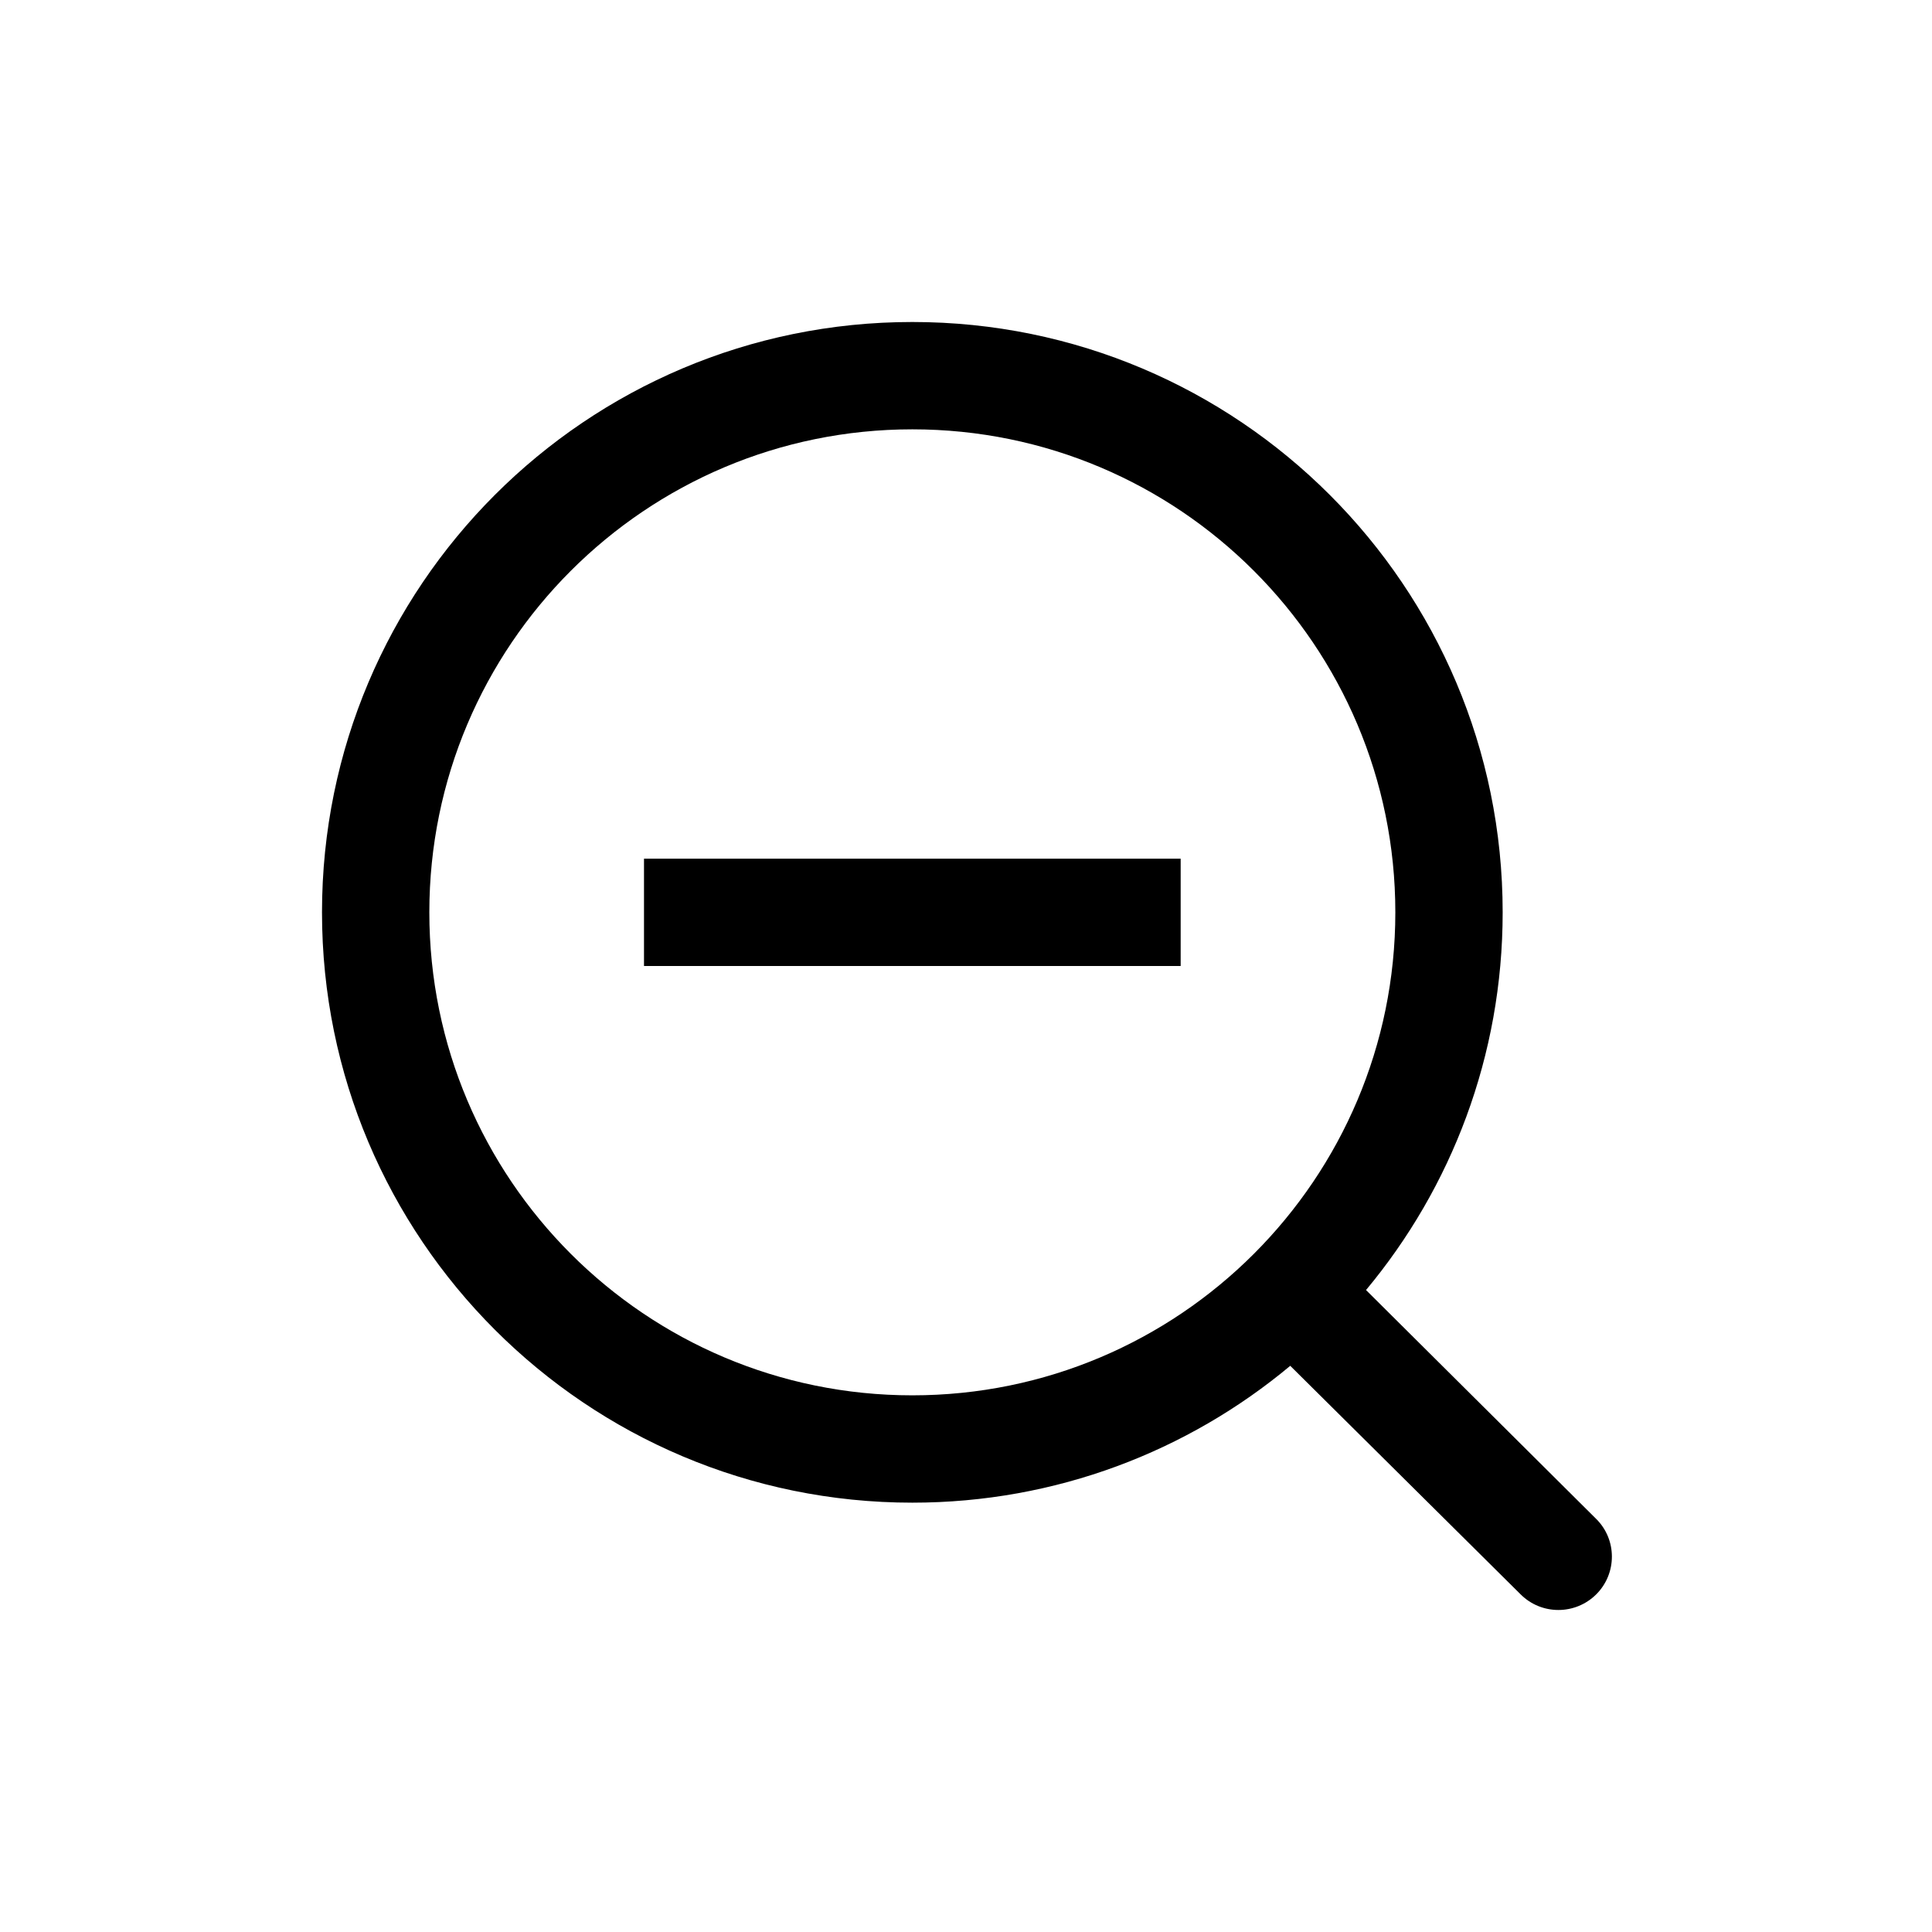
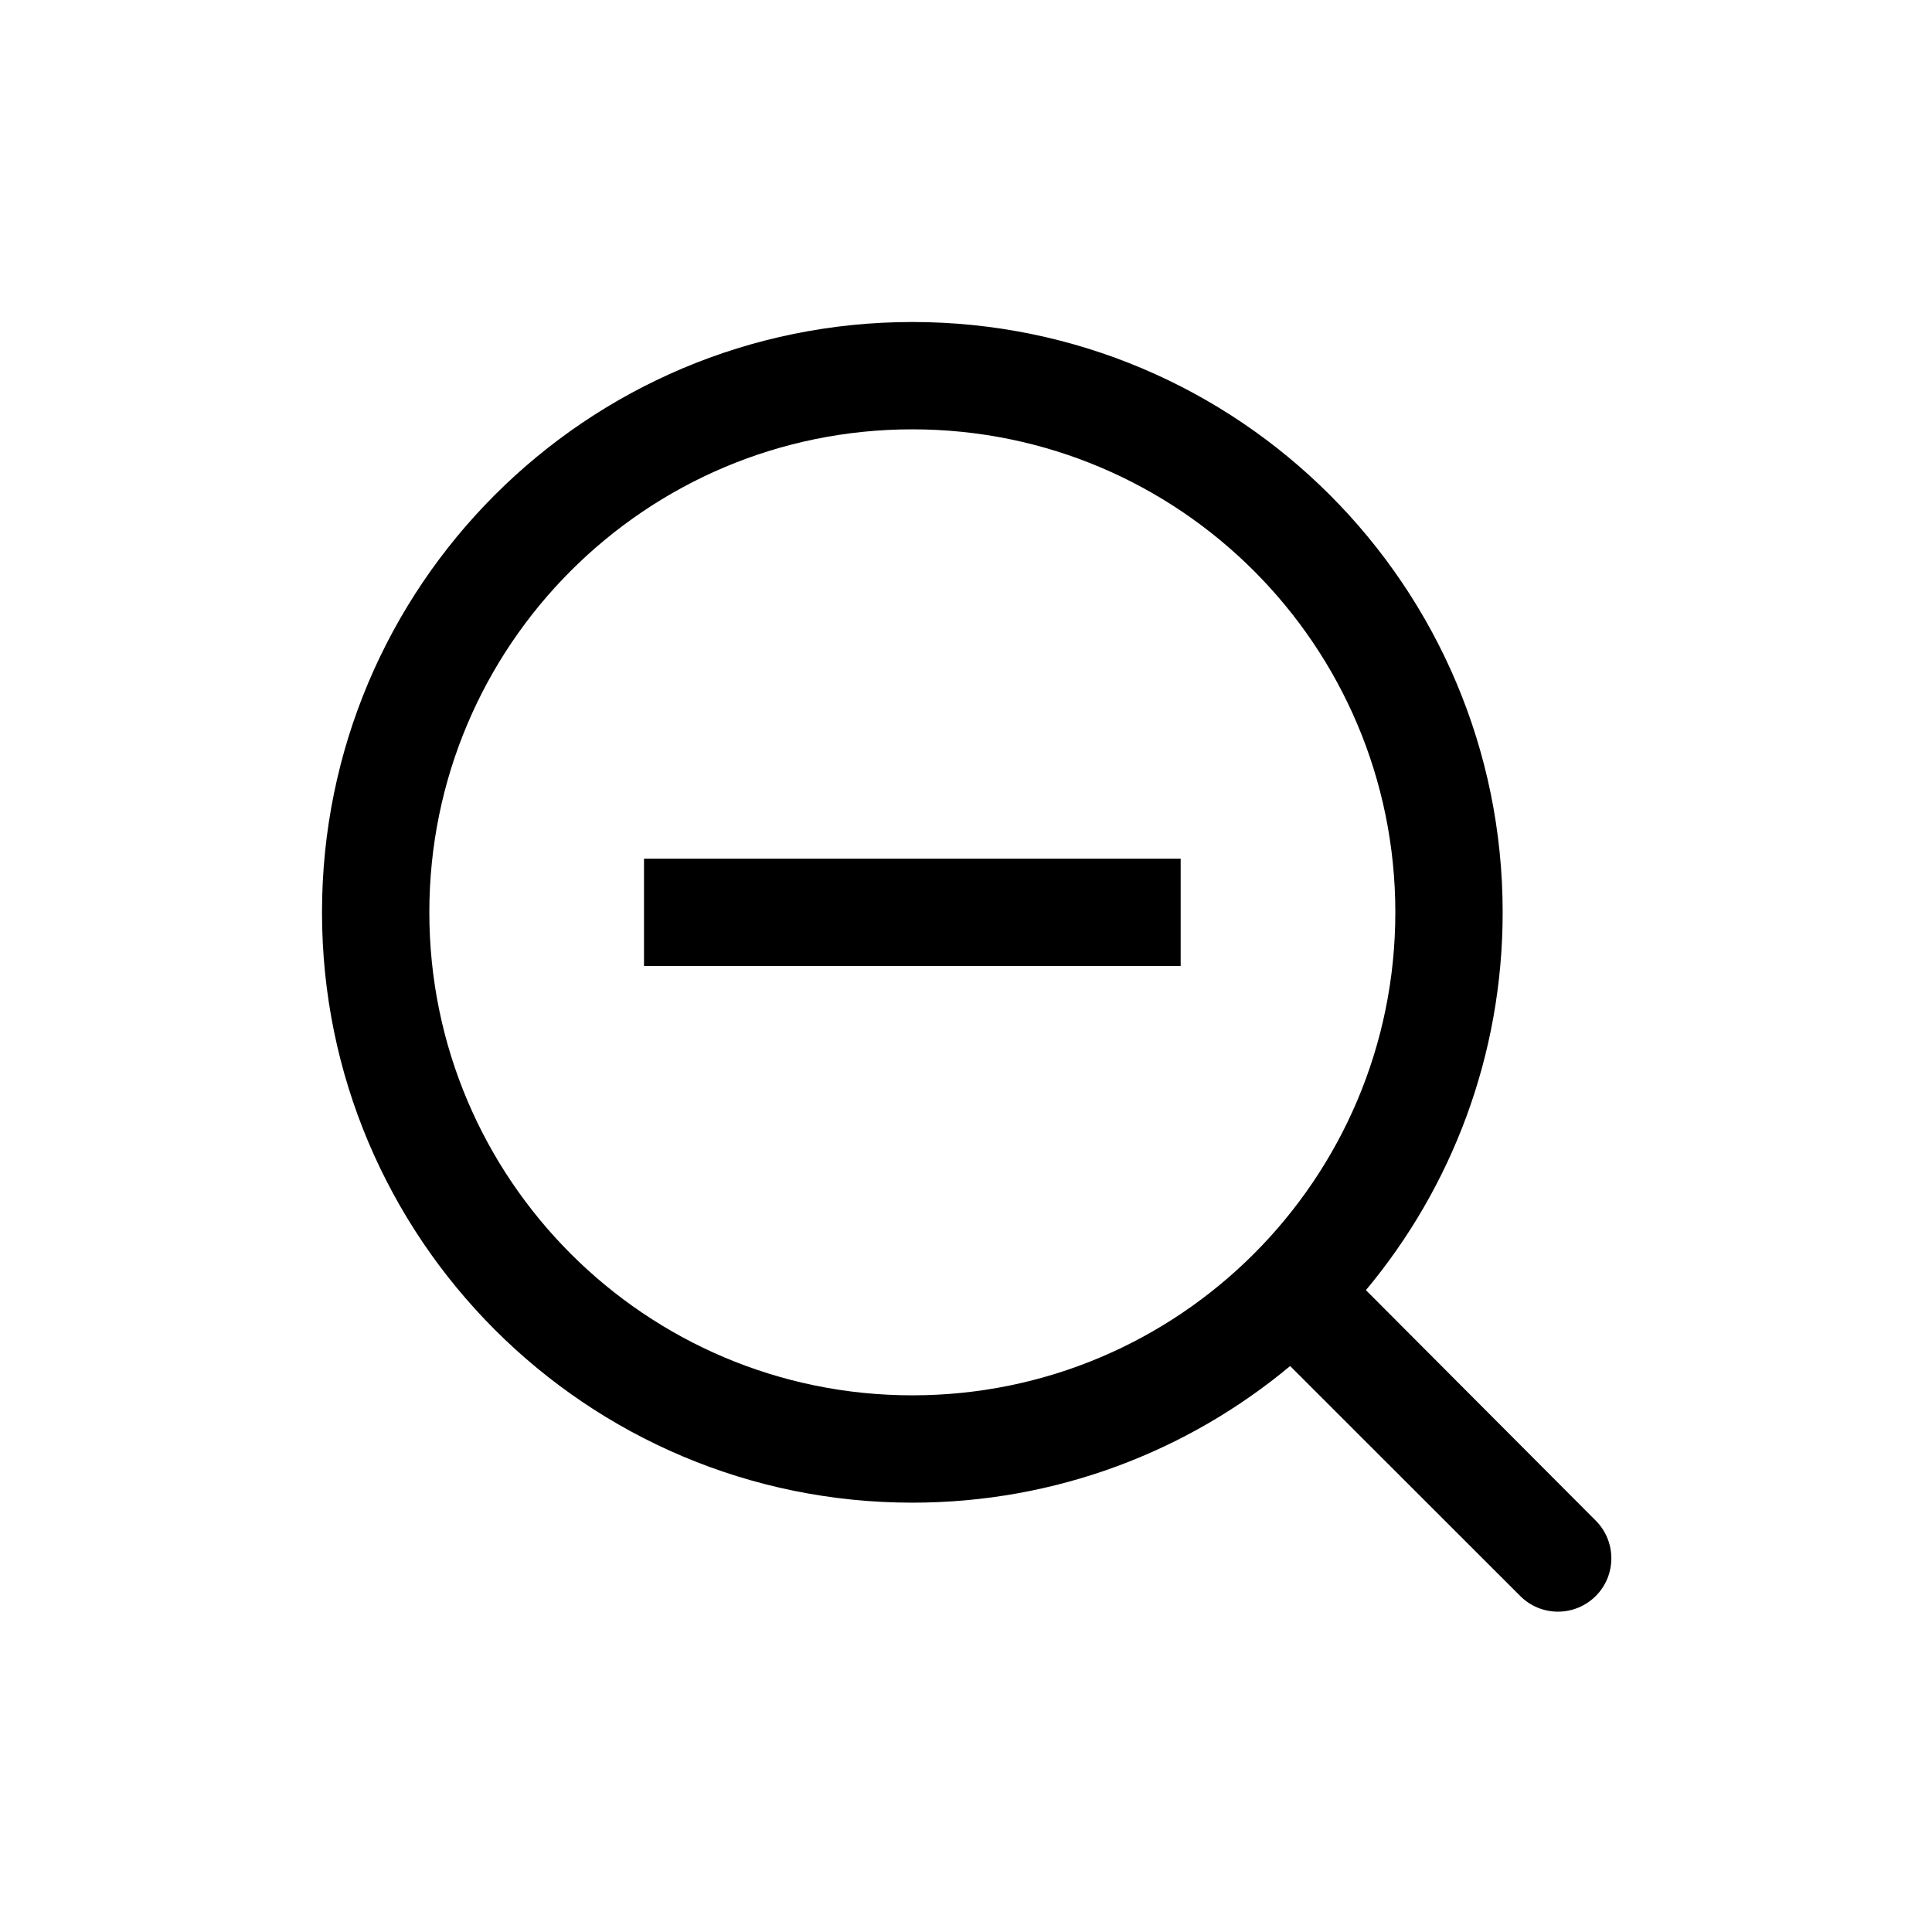
<svg xmlns="http://www.w3.org/2000/svg" width="18" height="18" viewBox="0 0 18 18">
-   <path d="M14.872,14.152 C15.066,14.345 15.066,14.659 14.873,14.853 C14.678,15.048 14.363,15.049 14.168,14.855 L12.021,12.725 C11.067,13.521 9.839,14 8.5,14 C5.462,14 3,11.538 3,8.5 C3,5.462 5.462,3 8.5,3 C11.538,3 14,5.462 14,8.5 C14,9.838 13.522,11.065 12.727,12.019 L14.872,14.152 Z M8.5,13 C10.985,13 13,10.985 13,8.5 C13,6.015 10.985,4 8.5,4 C6.015,4 4,6.015 4,8.5 C4,10.985 6.015,13 8.5,13 Z M11,8 L11,9 L6,9 L6,8 L11,8 Z" />
+   <path d="M14.867,14.167 C15.061,14.361 15.061,14.676 14.867,14.87 C14.672,15.064 14.358,15.064 14.164,14.87 L12.02,12.727 C11.066,13.522 9.839,14 8.5,14 C5.462,14 3,11.538 3,8.5 C3,5.462 5.462,3 8.5,3 C11.538,3 14,5.462 14,8.5 C14,9.839 13.522,11.066 12.726,12.02 L14.867,14.167 Z M8.5,13 C10.985,13 13,10.985 13,8.5 C13,6.015 10.985,4 8.5,4 C6.015,4 4,6.015 4,8.5 C4,10.985 6.015,13 8.5,13 Z M11,8 L11,9 L6,9 L6,8 L11,8 Z" />
</svg>
